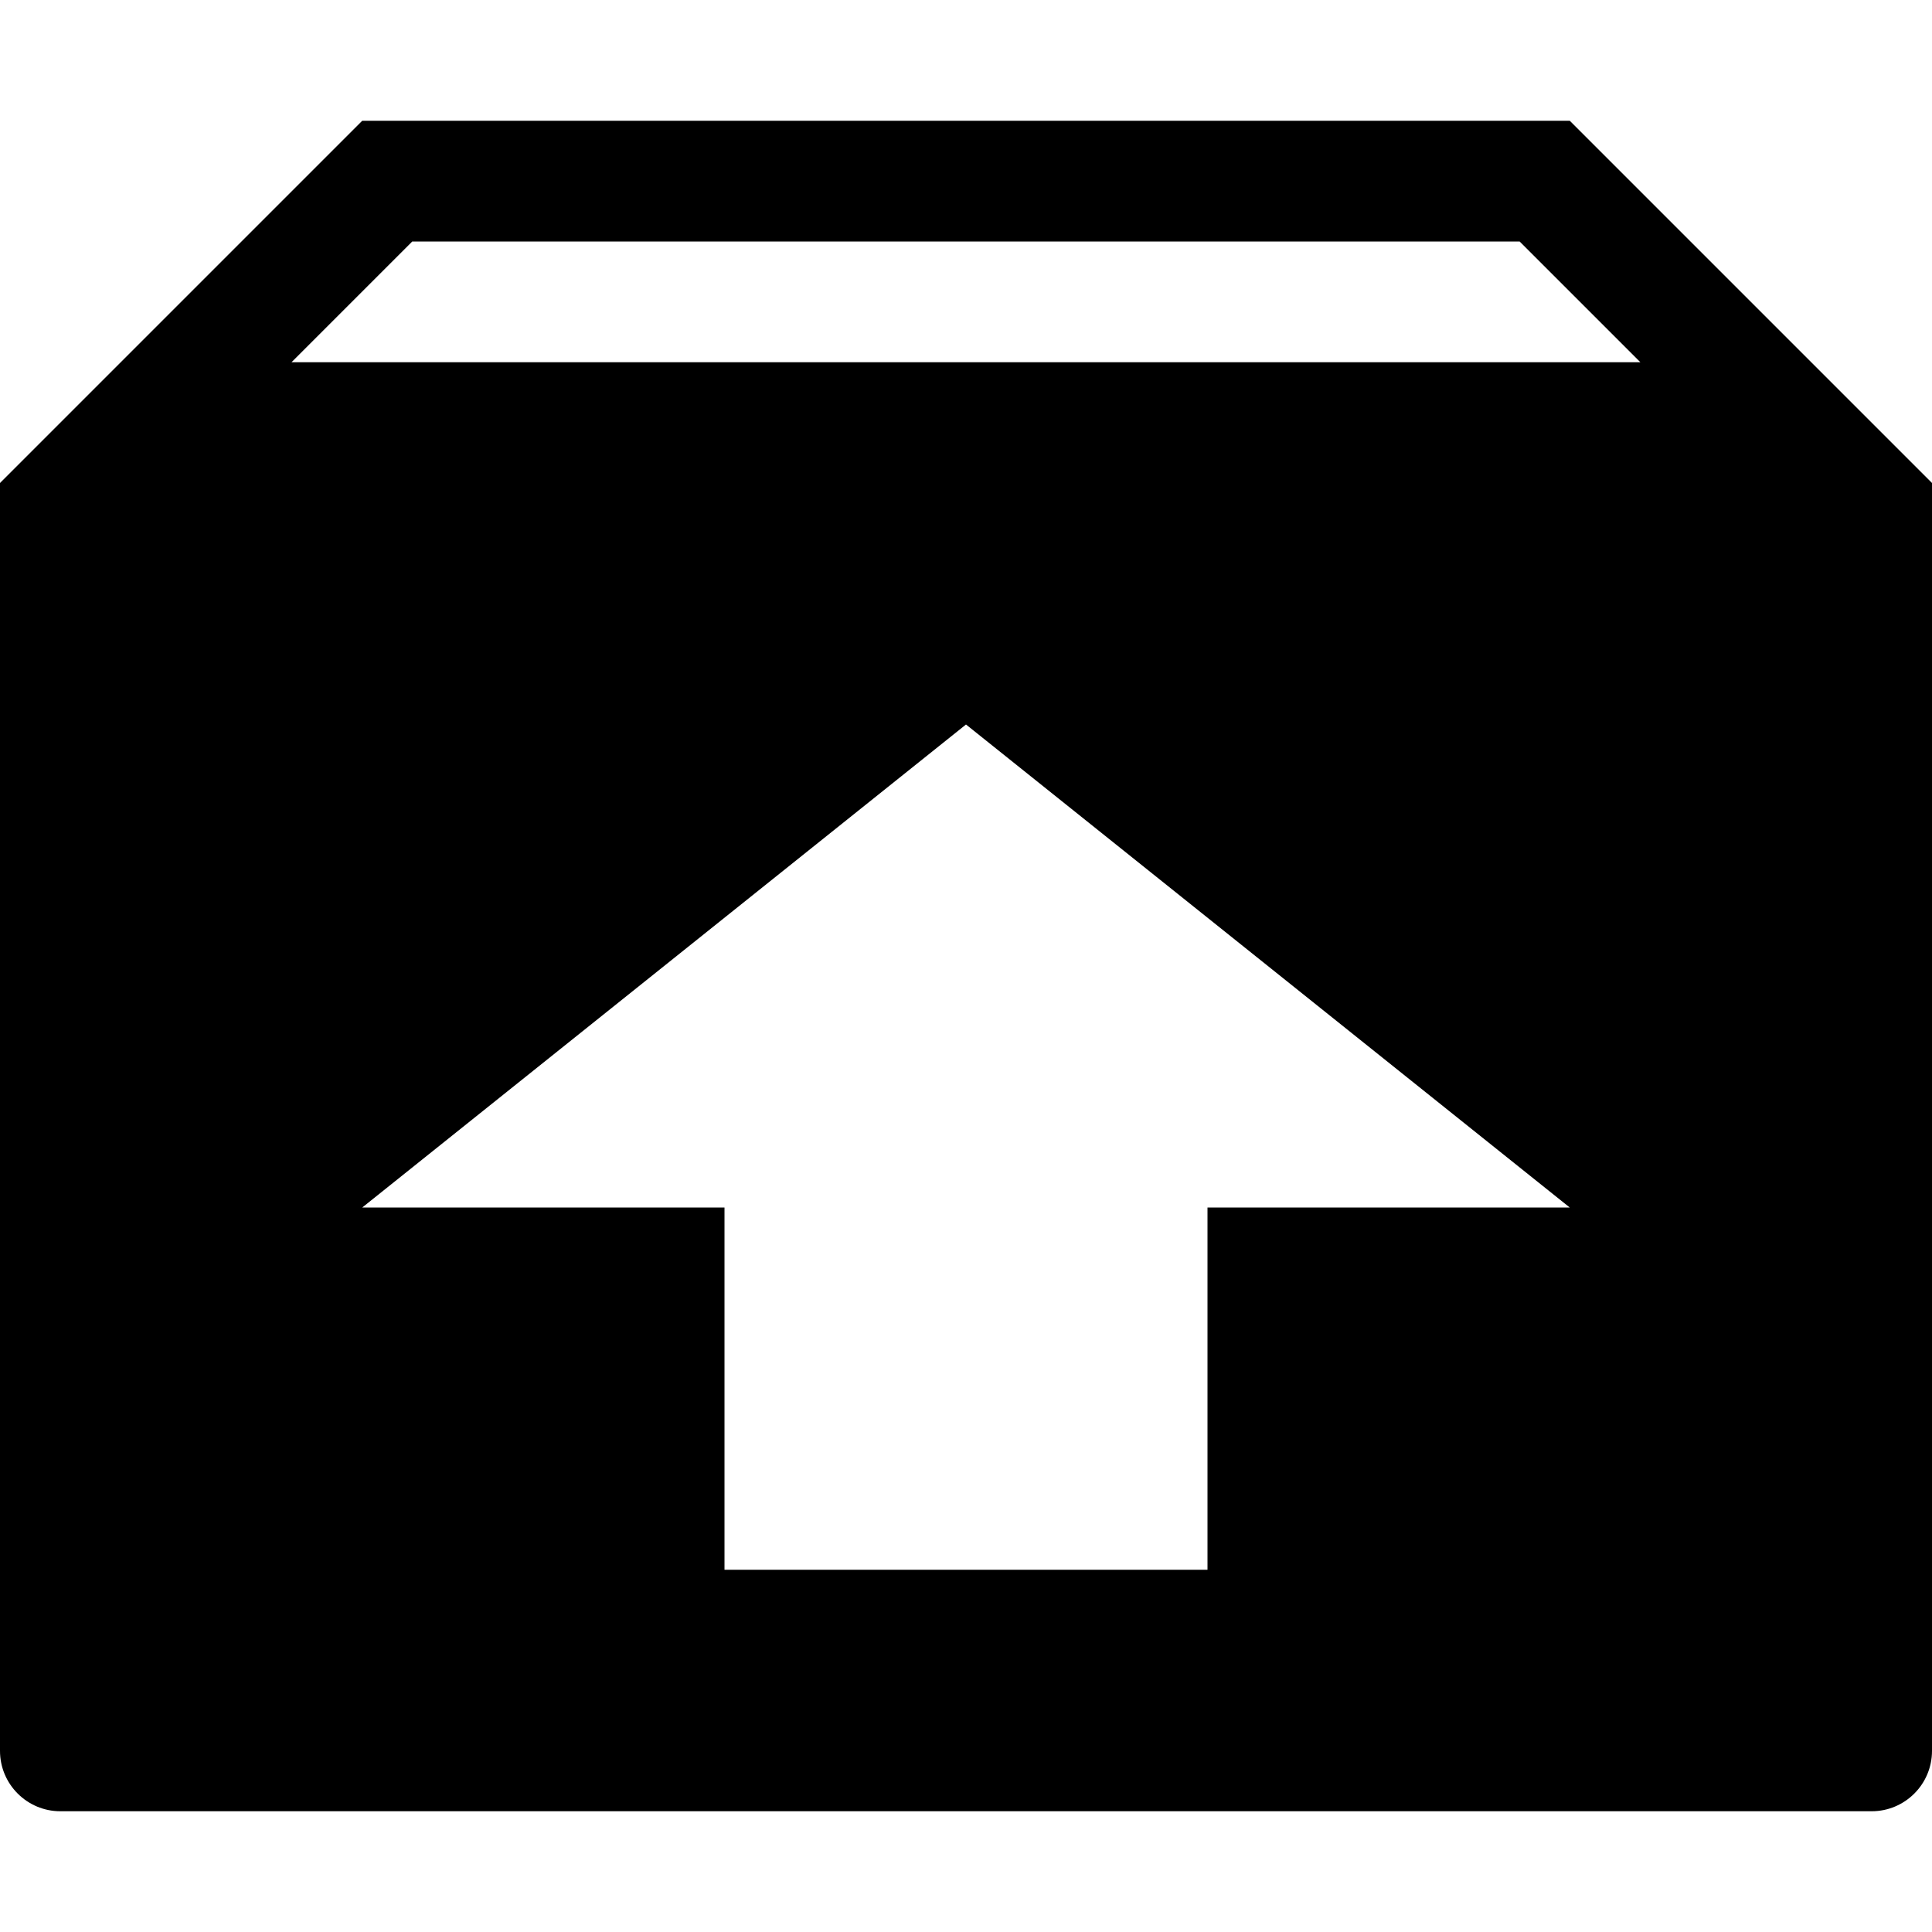
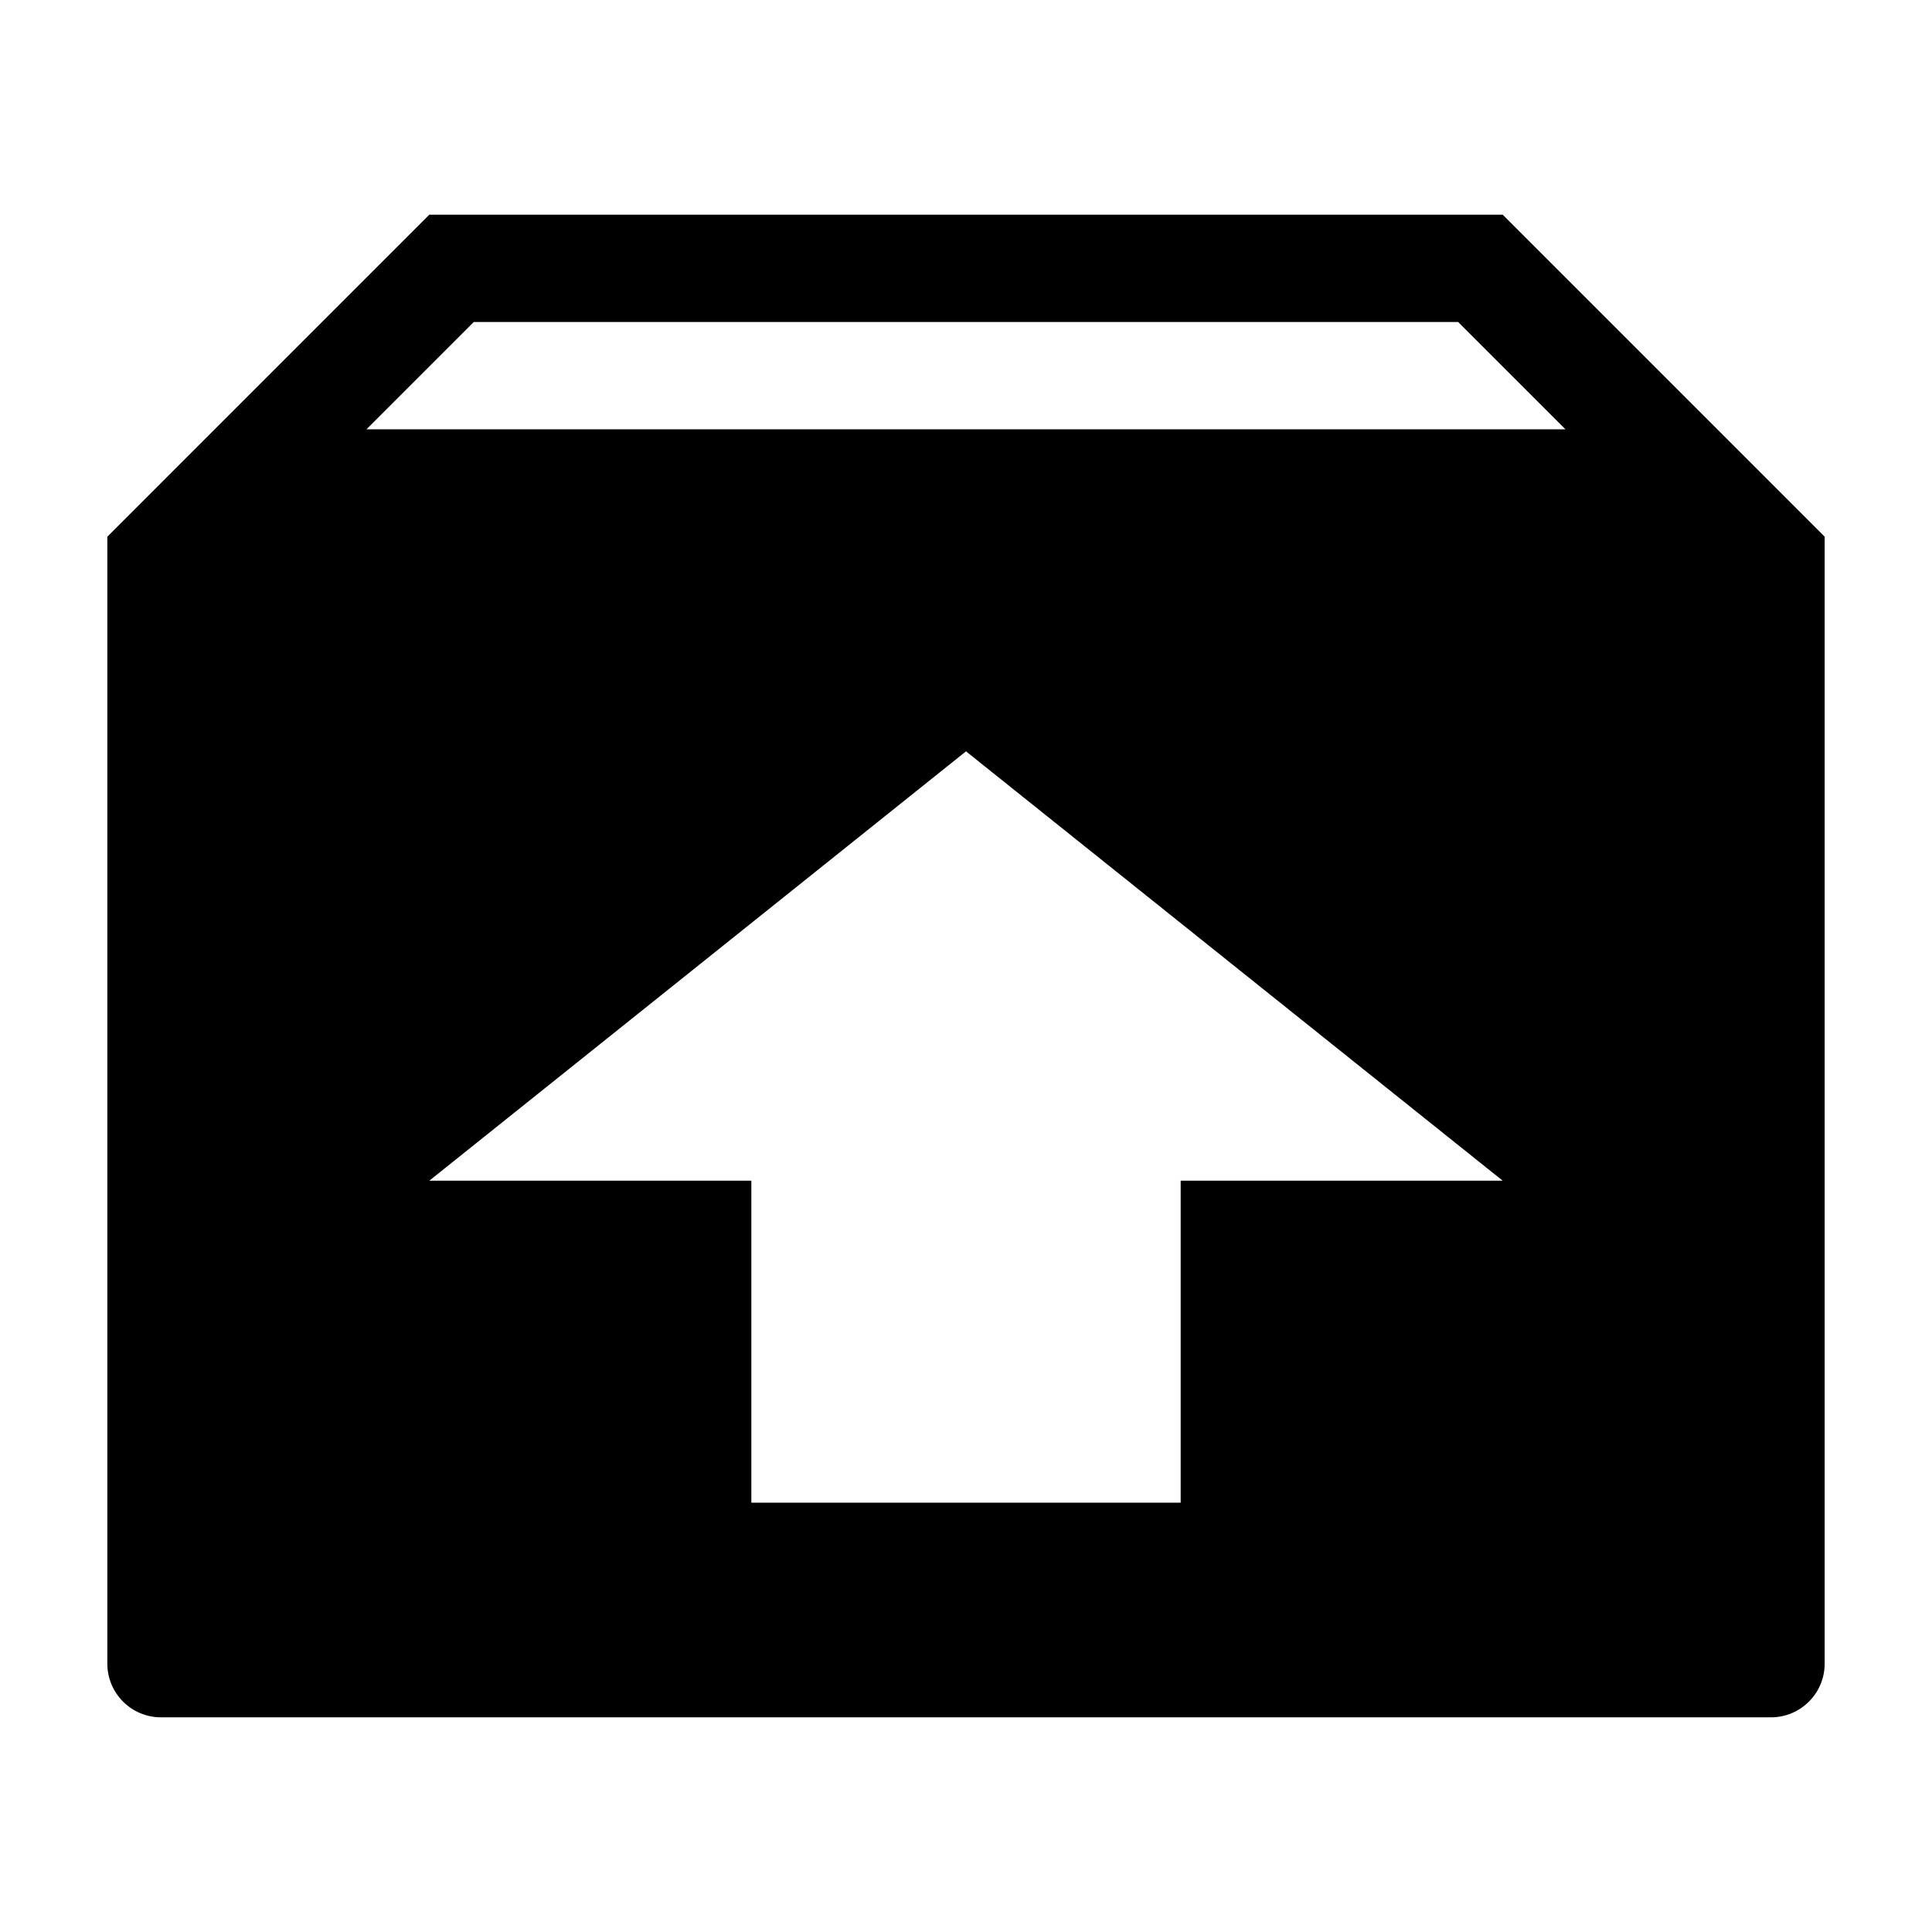
- <svg xmlns="http://www.w3.org/2000/svg" version="1.1" width="16" height="16" viewBox="0 0 16 16">
+ <svg xmlns="http://www.w3.org/2000/svg" version="1.1" width="16" height="16" viewBox="-1 -1 18 18">
  <path d="M13 1h-10l-3 3v10.5c0 0.276 0.224 0.5 0.5 0.5h15c0.276 0 0.5-0.224 0.5-0.5v-10.5l-3-3zM10 10v3h-4v-3h-3l5-4 5 4h-3zM2.414 3l1-1h9.171l1 1h-11.171z" />
</svg>
